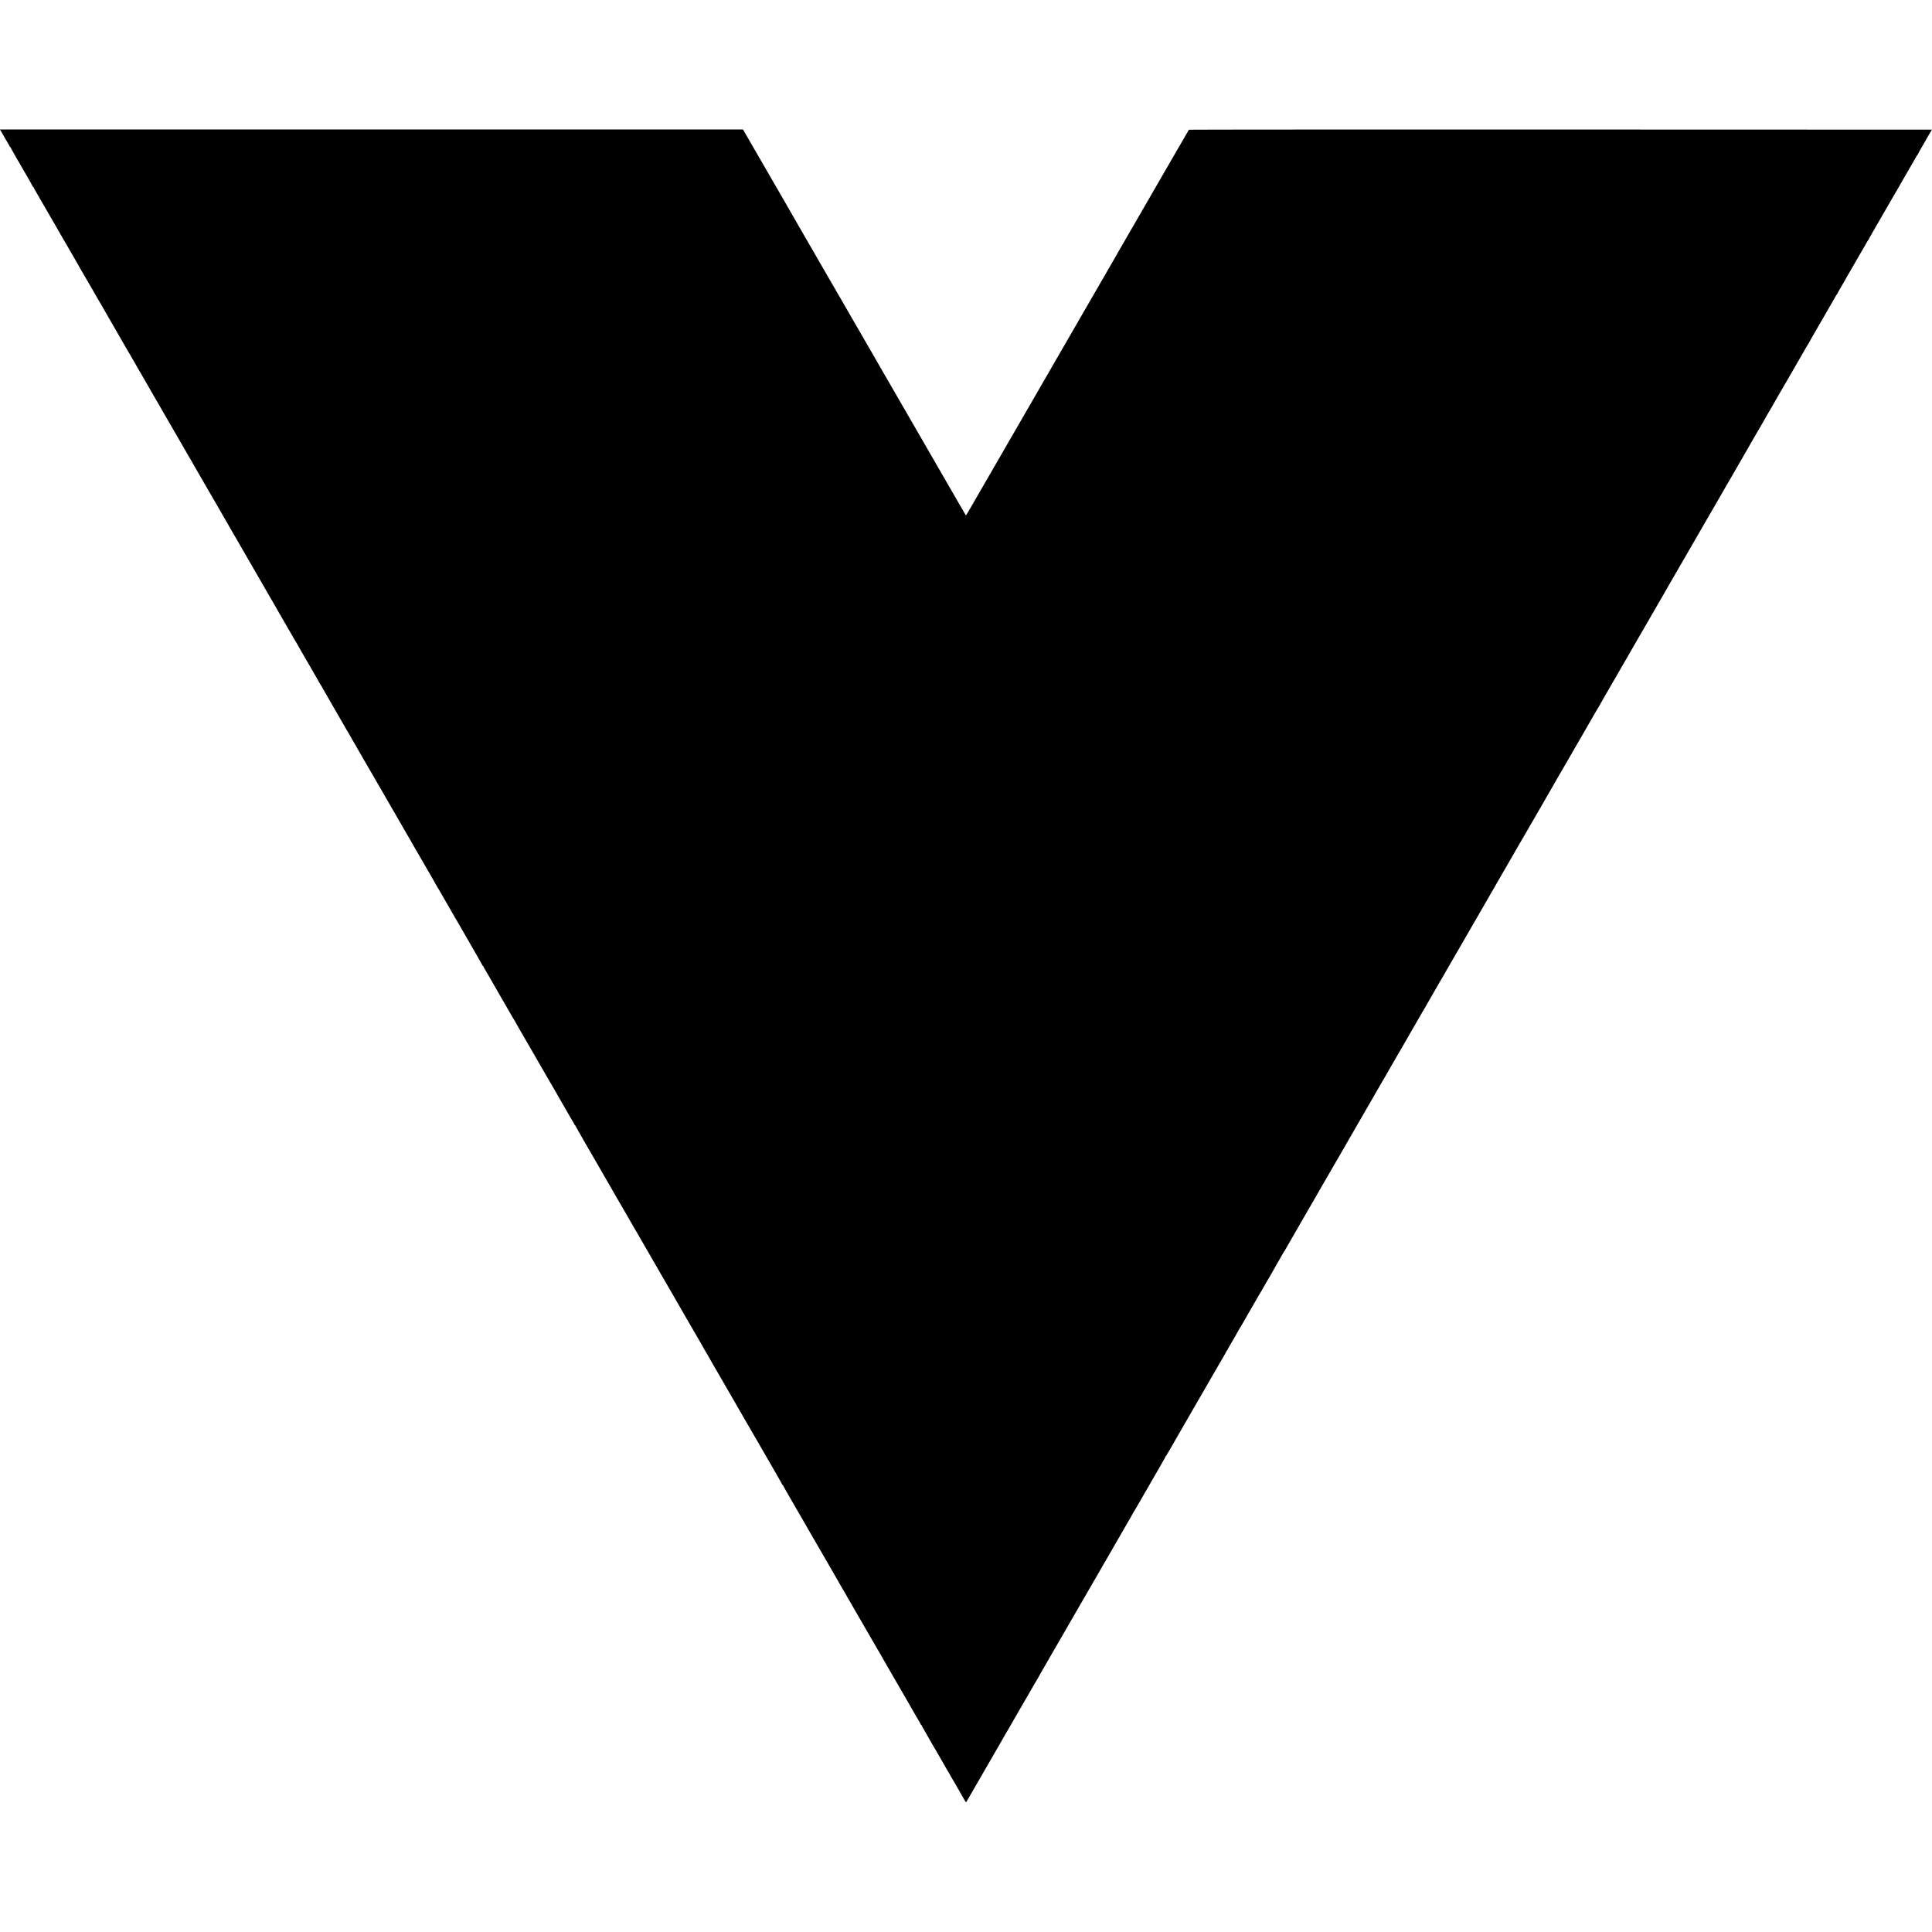
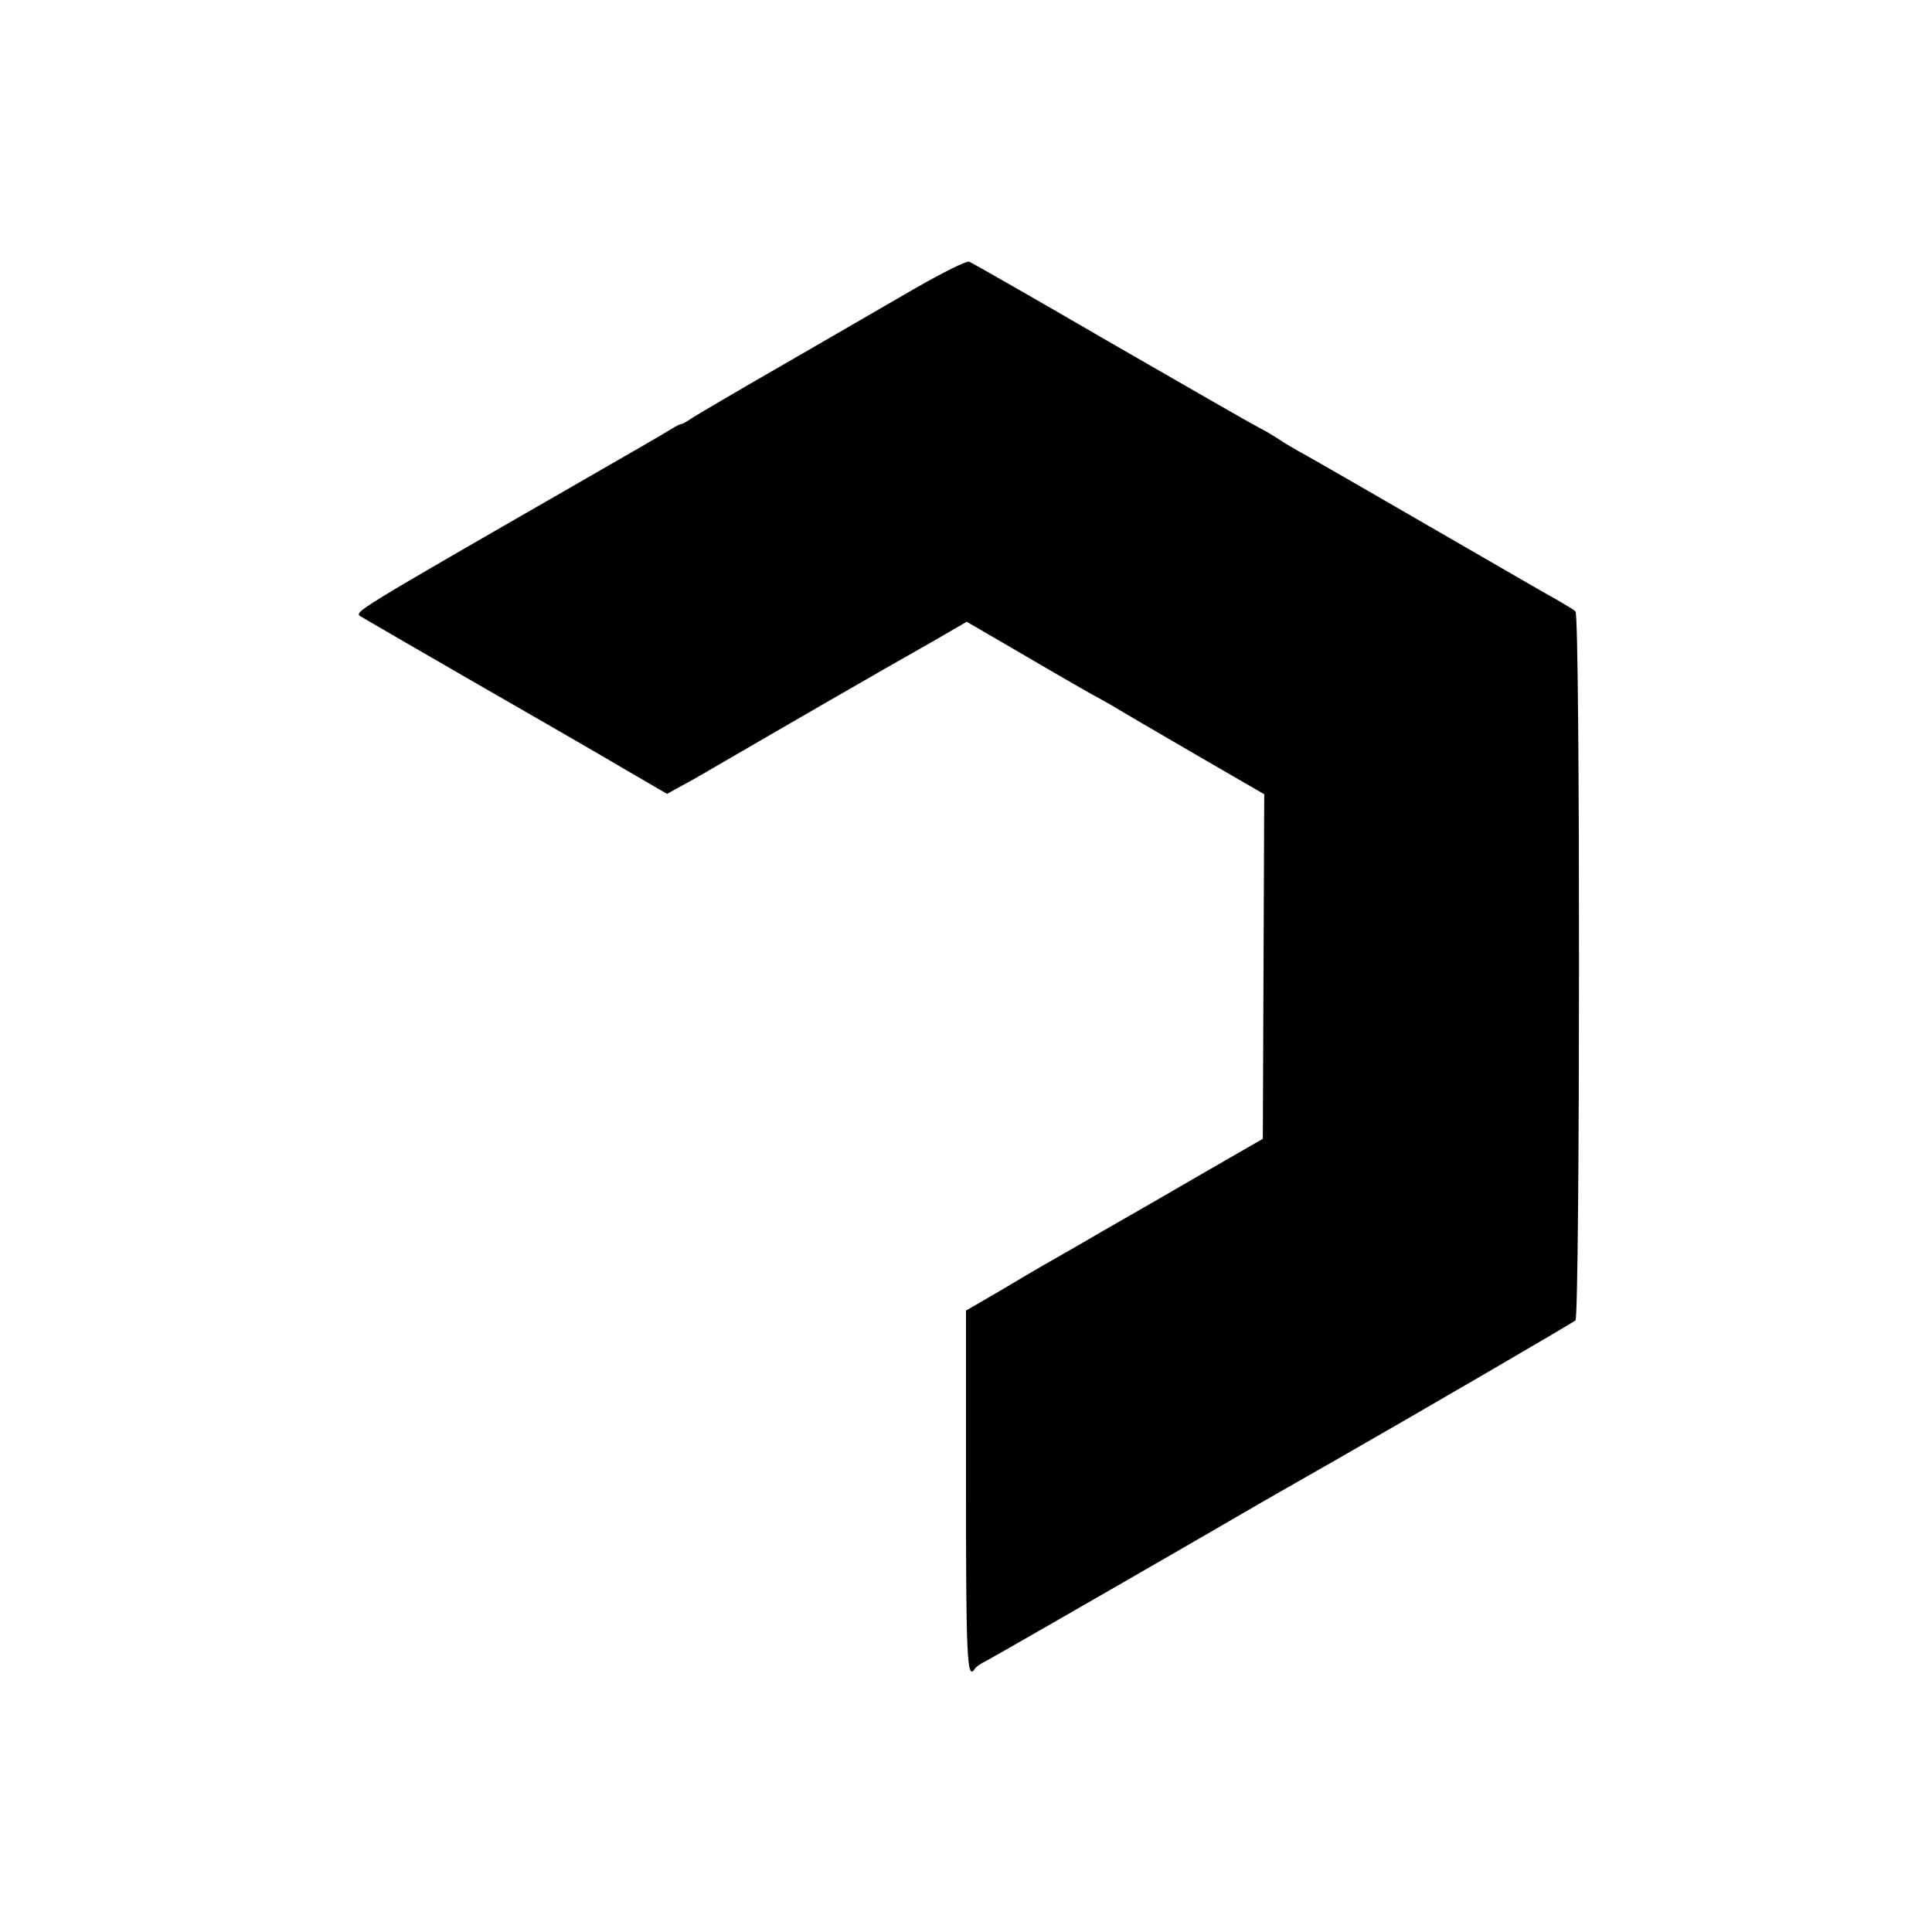
- <svg xmlns="http://www.w3.org/2000/svg" version="1.0" width="16pt" height="16pt" viewBox="0 0 16 16" preserveAspectRatio="xMidYMid meet">
-   <g transform="translate(0,16) scale(0.00032,-0.00032)" fill="#000000" stroke="none">
-     <path d="M18 46618 c45 -75 122 -207 122 -211 0 -2 25 -45 55 -95 30 -50 55 -96 55 -102 0 -5 5 -10 10 -10 6 0 10 -4 10 -9 0 -5 73 -135 161 -288 89 -153 173 -298 187 -323 14 -25 32 -57 41 -72 88 -149 187 -324 189 -335 2 -7 8 -13 13 -13 5 0 9 -4 9 -10 0 -5 46 -89 103 -187 175 -302 490 -846 507 -876 8 -16 20 -36 25 -45 28 -46 290 -498 339 -585 13 -23 74 -129 136 -236 61 -107 123 -215 137 -240 14 -25 29 -50 33 -56 5 -5 23 -37 40 -70 18 -33 38 -67 44 -75 11 -16 21 -33 63 -109 14 -25 29 -50 33 -56 4 -5 21 -35 38 -65 55 -100 261 -455 269 -465 4 -5 14 -21 20 -35 15 -29 41 -75 103 -180 24 -41 52 -88 60 -105 9 -16 57 -100 107 -185 112 -193 362 -626 380 -660 8 -14 23 -38 33 -55 11 -16 23 -37 27 -45 4 -8 26 -46 48 -85 23 -38 53 -90 67 -115 46 -81 64 -113 178 -310 62 -107 121 -210 132 -227 37 -67 56 -99 85 -148 16 -27 32 -57 36 -65 4 -8 15 -27 25 -42 9 -15 53 -89 96 -165 44 -76 177 -307 296 -513 120 -206 268 -463 330 -570 131 -227 117 -203 200 -348 36 -62 73 -125 82 -140 10 -15 21 -34 25 -42 4 -8 20 -37 36 -65 17 -27 38 -65 48 -82 49 -85 64 -111 87 -153 13 -25 28 -49 32 -55 4 -5 78 -134 165 -285 87 -151 166 -288 176 -305 10 -16 26 -43 35 -59 9 -17 125 -217 257 -445 132 -229 253 -441 270 -471 17 -30 45 -79 64 -108 18 -29 33 -54 33 -57 0 -2 20 -37 44 -77 24 -40 123 -212 221 -383 97 -170 190 -330 205 -355 16 -25 39 -65 53 -90 13 -25 81 -144 152 -265 70 -121 137 -238 150 -260 12 -22 37 -65 55 -95 18 -30 43 -73 55 -95 12 -22 48 -85 80 -140 77 -132 163 -280 190 -330 13 -22 71 -123 130 -225 59 -102 116 -199 126 -217 10 -17 29 -50 43 -72 15 -22 26 -43 26 -45 0 -2 27 -50 60 -106 33 -56 60 -103 60 -105 0 -2 55 -98 90 -155 8 -14 182 -316 239 -414 13 -22 45 -79 72 -124 27 -46 49 -86 49 -89 0 -2 14 -24 30 -48 16 -24 30 -46 30 -49 0 -5 74 -135 100 -176 5 -8 24 -42 43 -75 50 -88 58 -101 262 -455 104 -179 199 -345 213 -370 14 -25 28 -49 32 -55 4 -5 17 -26 28 -45 10 -19 62 -109 114 -200 114 -197 133 -230 170 -295 16 -27 33 -57 38 -65 17 -28 96 -165 103 -180 4 -8 16 -28 26 -45 10 -16 77 -131 148 -255 72 -124 181 -313 243 -420 62 -107 121 -209 131 -227 35 -62 323 -560 392 -678 38 -66 83 -145 100 -175 16 -30 33 -59 37 -65 4 -5 17 -27 29 -47 34 -61 56 -100 90 -156 17 -29 31 -55 31 -57 0 -2 17 -32 39 -67 21 -35 134 -229 251 -433 117 -203 235 -407 261 -451 27 -45 49 -85 49 -88 0 -4 8 -19 19 -34 15 -21 200 -341 309 -533 10 -19 33 -58 51 -87 17 -29 31 -54 31 -56 0 -2 25 -44 55 -94 30 -50 55 -95 55 -98 0 -4 6 -15 14 -23 7 -9 27 -41 43 -71 17 -30 170 -297 342 -594 171 -296 311 -542 311 -547 0 -5 5 -9 10 -9 6 0 10 -4 10 -10 0 -5 22 -47 49 -92 27 -46 58 -99 68 -118 24 -43 81 -140 93 -160 5 -8 66 -114 135 -235 69 -121 130 -227 135 -235 12 -21 259 -447 283 -490 10 -19 28 -47 38 -62 11 -14 19 -29 19 -32 0 -3 37 -69 83 -148 99 -170 305 -526 337 -583 13 -22 31 -53 41 -70 11 -16 22 -37 26 -45 7 -14 82 -146 103 -180 14 -24 181 -311 205 -355 13 -22 46 -80 75 -130 29 -49 64 -110 78 -135 14 -25 51 -88 82 -140 31 -52 59 -102 63 -110 4 -8 18 -33 31 -55 205 -353 284 -489 309 -535 17 -30 45 -78 62 -106 18 -28 36 -60 39 -72 4 -12 12 -22 17 -22 5 0 9 -4 9 -10 0 -5 109 -197 241 -427 133 -230 250 -431 259 -448 51 -90 222 -385 280 -485 37 -63 78 -135 92 -160 14 -25 67 -117 118 -205 51 -88 101 -175 111 -193 34 -58 55 -95 149 -257 51 -88 101 -173 110 -190 9 -16 76 -131 147 -255 72 -124 140 -241 151 -260 61 -108 281 -489 355 -615 38 -66 77 -133 87 -150 35 -63 91 -161 100 -175 14 -23 99 -169 128 -220 54 -97 135 -235 142 -245 4 -5 20 -32 35 -60 26 -48 238 -416 276 -480 10 -16 26 -46 37 -65 30 -53 382 -661 403 -695 10 -16 22 -37 26 -45 4 -8 26 -48 50 -88 24 -41 43 -75 43 -77 0 -2 22 -40 50 -85 27 -45 50 -84 50 -86 0 -3 38 -69 83 -147 84 -142 302 -520 340 -587 10 -19 34 -60 52 -90 18 -30 44 -75 57 -100 14 -25 45 -79 70 -120 25 -41 56 -96 70 -121 14 -25 77 -133 138 -240 62 -107 122 -210 132 -229 25 -43 310 -535 337 -581 11 -19 26 -45 34 -59 17 -32 238 -414 266 -460 11 -19 24 -41 28 -49 3 -7 75 -133 160 -278 84 -146 153 -269 153 -274 0 -5 5 -9 10 -9 6 0 10 -4 10 -10 0 -5 82 -150 181 -322 182 -314 201 -346 240 -415 12 -21 80 -139 152 -263 71 -124 141 -245 155 -270 14 -25 28 -49 32 -55 6 -8 145 -248 220 -380 37 -66 209 -362 229 -395 11 -19 24 -42 28 -49 4 -8 67 -118 140 -243 73 -125 133 -230 133 -233 0 -2 15 -28 33 -57 19 -29 47 -78 64 -108 17 -30 53 -93 79 -139 53 -90 82 -141 157 -272 82 -142 115 -199 381 -659 142 -245 268 -463 281 -485 12 -22 71 -125 132 -230 60 -104 172 -298 248 -430 76 -132 146 -253 156 -270 11 -16 22 -36 26 -44 3 -8 30 -54 60 -103 29 -49 53 -91 53 -93 0 -3 18 -34 40 -70 22 -36 40 -67 40 -69 0 -2 37 -66 81 -142 45 -77 98 -168 119 -204 20 -36 47 -81 58 -100 12 -19 27 -47 33 -62 6 -16 15 -28 20 -28 5 0 9 -4 9 -9 0 -6 63 -118 140 -251 77 -133 140 -243 140 -245 0 -2 18 -33 41 -70 22 -37 49 -83 60 -101 10 -19 29 -51 40 -71 25 -45 109 -189 126 -218 7 -11 17 -29 22 -40 6 -11 22 -38 35 -60 14 -22 37 -62 52 -90 14 -27 35 -62 45 -77 11 -14 19 -29 19 -32 0 -3 18 -35 40 -71 22 -36 40 -67 40 -69 0 -2 19 -35 42 -72 23 -38 55 -94 72 -124 26 -47 139 -244 171 -298 6 -9 21 -36 34 -60 28 -48 37 -51 51 -19 6 12 19 36 29 52 10 17 27 46 38 65 11 19 104 181 208 360 103 179 199 345 213 370 14 25 42 74 64 109 21 34 38 65 38 67 0 2 18 33 40 69 22 36 40 67 40 69 0 3 177 310 199 346 16 26 136 234 140 244 2 5 25 44 52 88 27 44 49 81 49 84 0 2 18 34 40 70 22 36 40 67 40 69 0 2 20 36 43 77 35 58 169 289 297 513 9 17 50 86 90 155 40 69 86 150 103 180 16 30 35 62 41 70 6 8 16 24 22 35 35 64 72 129 167 293 59 100 116 199 127 220 11 20 30 53 41 72 43 72 1070 1850 1121 1940 14 25 65 113 113 195 48 83 96 166 107 185 10 19 28 50 38 68 11 18 73 124 137 235 64 111 175 303 246 427 71 124 173 299 225 390 52 91 116 202 143 248 27 45 49 85 49 89 0 4 6 14 14 22 7 9 28 43 46 76 26 47 251 436 378 655 11 19 29 51 40 70 11 19 101 176 201 348 99 172 181 317 181 323 0 5 5 9 10 9 6 0 10 5 10 11 0 6 8 23 18 37 11 15 32 52 49 82 16 30 130 228 253 440 122 212 234 405 248 430 13 25 39 70 57 100 39 65 69 117 130 225 25 44 50 87 55 95 12 19 78 134 220 380 61 107 129 224 150 260 161 277 222 382 246 425 15 28 47 83 71 123 24 41 43 78 43 83 0 5 4 9 8 9 4 0 13 12 19 28 7 15 23 45 36 67 66 110 277 478 277 483 0 3 6 13 14 21 7 9 27 41 43 71 17 30 45 80 63 110 34 57 375 649 394 685 6 11 16 27 22 35 6 8 26 42 44 75 18 33 41 74 51 90 10 17 24 41 32 55 54 97 72 128 88 152 11 14 19 28 19 30 0 3 79 141 175 308 96 167 175 305 175 308 0 3 6 13 14 21 7 9 26 39 41 66 33 60 276 483 338 587 24 40 46 80 50 88 4 8 13 24 20 35 14 23 95 163 125 215 11 19 52 91 92 160 40 69 80 139 90 155 9 17 103 179 207 360 105 182 200 346 211 365 103 181 463 802 489 845 7 11 15 27 19 35 4 8 29 51 55 95 64 110 828 1433 848 1470 9 17 24 41 33 55 9 14 29 48 45 77 15 28 52 93 82 145 30 51 62 107 71 123 17 30 231 398 400 690 51 88 103 179 115 202 12 23 26 48 32 55 6 7 24 38 40 68 17 30 61 107 98 170 37 63 84 144 103 180 19 36 41 72 48 81 8 8 14 18 14 21 0 4 27 51 59 106 32 55 72 124 89 154 16 29 71 125 122 213 51 88 104 180 118 205 13 25 28 50 32 55 4 6 17 26 28 45 11 19 45 80 77 135 31 55 66 116 77 135 11 19 88 152 171 295 401 694 620 1072 650 1125 11 19 87 152 170 295 83 143 158 273 166 288 9 16 21 36 26 45 6 9 31 52 55 96 25 43 54 94 66 115 11 20 95 164 186 321 91 157 173 299 182 315 9 17 26 46 37 65 12 19 66 114 121 210 56 96 108 186 117 200 8 14 24 40 34 59 24 45 383 664 412 713 5 9 17 29 26 45 15 28 120 210 241 419 36 61 68 117 72 125 4 8 12 23 19 34 35 57 245 420 262 453 11 20 35 61 53 90 17 29 32 54 32 56 0 3 28 51 62 108 33 57 70 119 80 138 10 19 23 42 28 50 5 8 32 53 59 100 27 47 149 258 271 470 122 212 234 405 248 430 30 53 62 108 80 135 6 11 15 27 19 35 4 8 85 150 181 315 96 165 187 323 202 350 31 56 116 202 130 225 5 8 25 42 43 75 19 33 92 159 162 280 149 257 157 271 202 350 19 33 38 67 43 75 9 14 228 392 275 475 12 22 55 96 95 165 40 69 80 139 90 155 24 42 202 350 221 383 9 15 27 47 41 72 14 25 75 131 136 236 61 106 121 210 134 232 99 172 271 470 279 482 5 8 23 40 40 70 18 30 81 141 142 245 60 105 121 210 135 235 14 25 71 124 127 220 56 96 143 247 194 335 51 88 96 167 102 175 14 24 180 311 204 355 23 43 340 590 356 615 5 8 50 87 101 175 171 301 517 898 582 1008 25 43 46 81 46 83 0 2 12 23 27 47 14 23 40 67 56 97 16 30 35 62 42 70 7 8 15 22 18 30 4 8 20 38 37 65 16 28 33 57 37 65 6 12 111 196 143 250 5 8 55 95 112 193 57 98 113 195 126 215 12 20 27 46 32 57 6 11 14 27 20 35 5 8 76 130 156 270 80 140 165 287 187 325 23 39 52 90 66 115 13 25 30 52 37 61 8 8 14 18 14 21 0 4 41 77 92 165 50 87 175 302 276 478 101 176 208 360 236 408 28 49 67 117 86 152 19 35 41 70 48 77 6 6 12 15 12 19 0 7 124 224 167 291 12 21 23 40 23 42 0 2 21 40 46 83 26 43 55 92 64 109 54 95 327 568 354 614 19 30 45 75 59 100 71 128 82 145 89 148 4 2 8 8 8 13 0 5 42 82 94 172 311 538 496 858 518 897 14 25 40 70 58 100 18 30 42 71 53 90 10 19 79 139 152 265 73 127 142 246 153 265 10 19 43 76 72 125 29 50 63 108 75 130 65 116 80 140 87 143 4 2 8 8 8 12 0 8 114 212 140 250 6 8 14 24 20 35 5 11 54 97 108 190 l100 170 -9611 3 c-5286 1 -9614 -1 -9618 -5 -5 -6 -419 -719 -619 -1068 -89 -155 -267 -463 -323 -560 -38 -66 -81 -140 -95 -165 -31 -56 -263 -457 -526 -910 -110 -190 -224 -388 -254 -440 -29 -52 -61 -109 -71 -125 -23 -39 -243 -420 -268 -465 -11 -19 -204 -352 -428 -740 -224 -388 -477 -826 -563 -975 -85 -148 -185 -322 -222 -385 -37 -63 -120 -207 -185 -320 -65 -113 -177 -306 -248 -430 -72 -124 -172 -297 -222 -385 -51 -88 -142 -245 -202 -350 -131 -226 -247 -427 -408 -705 -65 -113 -249 -432 -410 -710 -160 -278 -388 -673 -506 -877 -118 -205 -216 -373 -219 -373 -3 0 -52 82 -109 183 -58 100 -144 250 -192 332 -95 164 -402 696 -647 1120 -85 149 -228 396 -317 550 -212 365 -982 1700 -1008 1745 -10 19 -43 76 -72 125 -29 50 -64 110 -77 135 -14 25 -63 110 -110 190 -47 80 -96 165 -110 190 -14 25 -99 171 -188 325 -89 154 -174 300 -188 325 -13 25 -64 113 -112 195 -48 83 -140 242 -205 355 -65 113 -183 317 -263 454 -79 137 -152 264 -163 282 -50 89 -335 583 -354 614 -12 19 -34 58 -50 85 -15 28 -129 226 -253 440 -124 215 -235 408 -247 430 -12 22 -69 121 -127 220 -58 99 -226 389 -373 645 -148 256 -324 561 -392 678 -67 117 -134 232 -147 255 -13 23 -33 59 -46 80 l-22 37 -9615 0 -9615 0 20 -32z" />
+ <svg xmlns="http://www.w3.org/2000/svg" version="1.0" width="550pt" height="550pt" viewBox="0 0 550 550" preserveAspectRatio="xMidYMid meet">
+   <g transform="translate(0,550) scale(0.1,-0.1)" fill="#000000" stroke="none">
+     <path d="M2605 4679 c-77 -45 -246 -142 -375 -217 -129 -74 -246 -143 -260 -152 -14 -10 -27 -17 -30 -17 -3 0 -16 -6 -30 -15 -14 -9 -126 -74 -250 -145 -659 -379 -652 -375 -633 -388 10 -6 158 -92 328 -190 171 -98 363 -209 427 -247 l117 -68 38 21 c21 11 54 30 73 41 163 95 512 297 649 374 l93 54 177 -103 c97 -57 183 -106 191 -110 8 -4 31 -17 50 -28 19 -12 124 -73 232 -136 l197 -114 -2 -491 -2 -490 -165 -95 c-91 -53 -223 -129 -295 -170 -71 -42 -146 -84 -165 -95 -19 -11 -77 -45 -127 -75 l-93 -54 0 -515 c0 -474 3 -539 25 -505 3 6 18 16 33 23 24 13 277 158 637 366 118 69 268 155 353 203 238 136 679 393 687 400 13 13 14 2008 0 2019 -5 4 -26 17 -45 28 -19 10 -176 101 -349 201 -173 100 -339 196 -370 213 -31 17 -67 38 -81 48 -14 9 -38 24 -55 32 -16 8 -206 117 -421 241 -215 125 -397 229 -405 232 -8 3 -77 -32 -154 -76z" />
  </g>
</svg>
